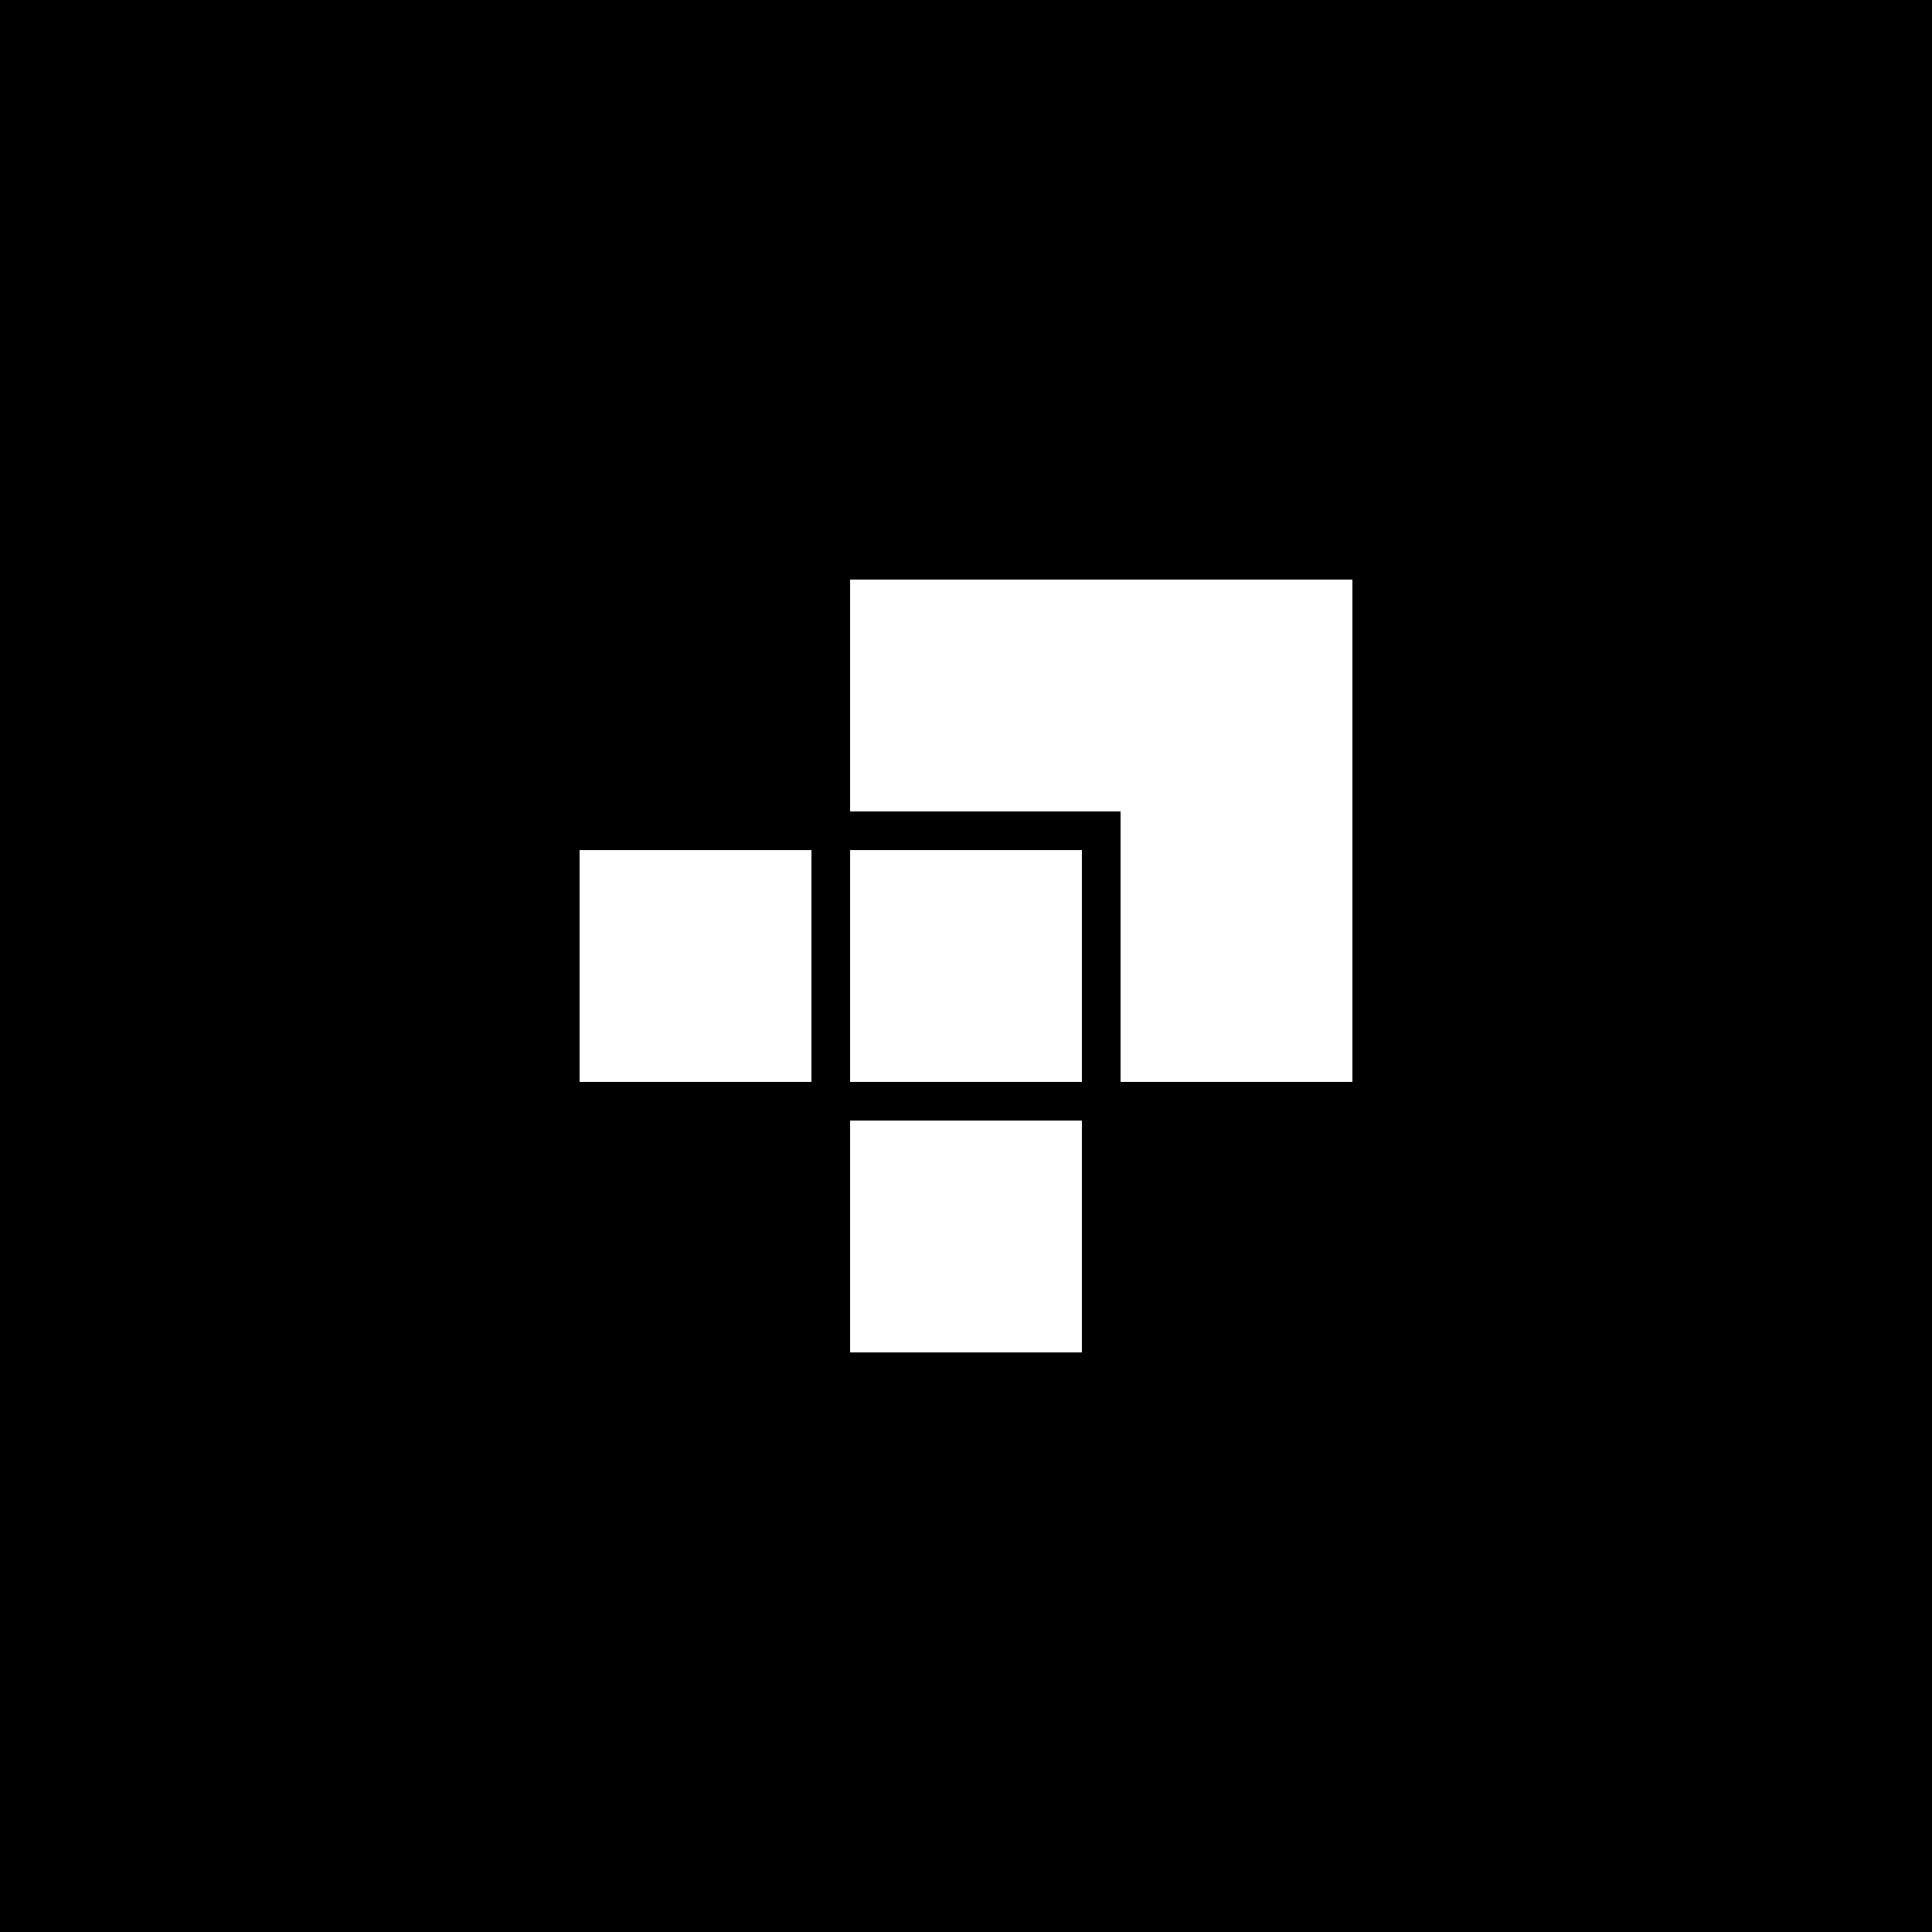
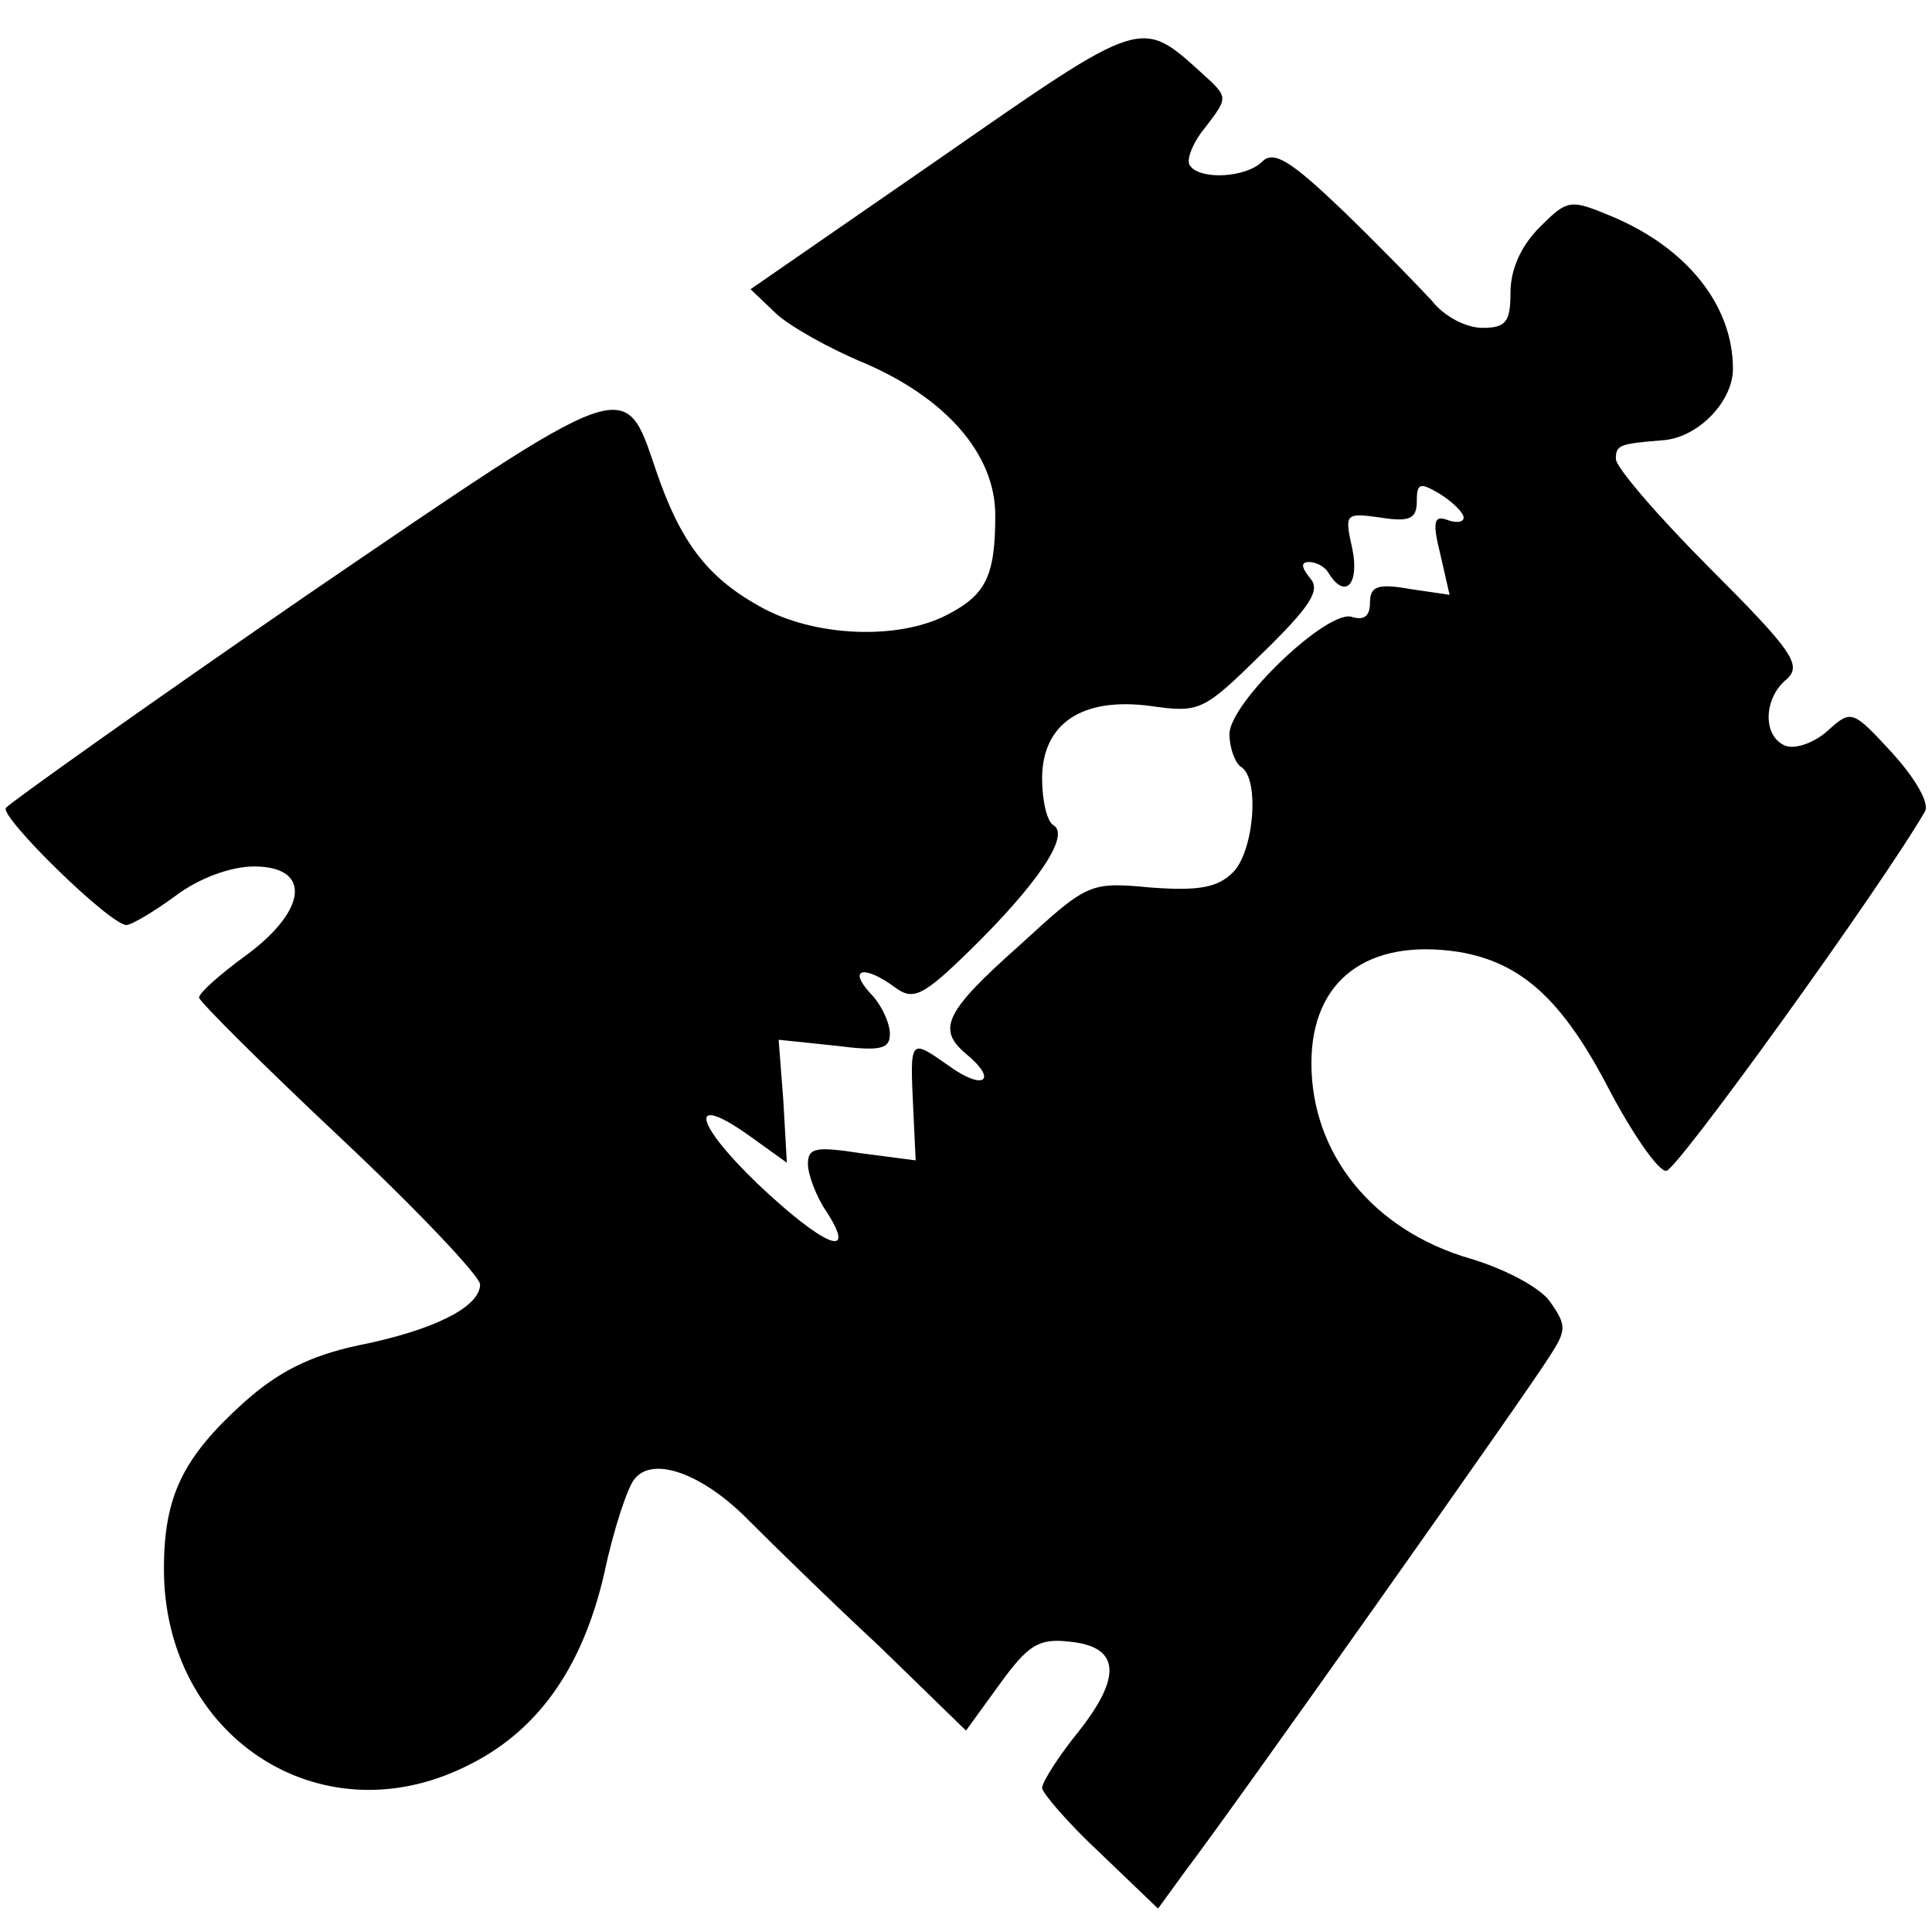
- <svg xmlns="http://www.w3.org/2000/svg" version="1.0" width="200pt" height="200pt" viewBox="0 0 200 200" preserveAspectRatio="xMidYMid meet">
-   <g transform="translate(0,200) scale(0.1,-0.1)" fill="#000000" stroke="none">
-     <path d="M0 1000 l0 -1000 1000 0 1000 0 0 1000 0 1000 -1000 0 -1000 0 0 -1000z m1400 140 l0 -260 -120 0 -120 0 0 140 0 140 -140 0 -140 0 0 120 0 120 260 0 260 0 0 -260z m-560 -140 l0 -120 -120 0 -120 0 0 120 0 120 120 0 120 0 0 -120z m280 0 l0 -120 -120 0 -120 0 0 120 0 120 120 0 120 0 0 -120z m0 -280 l0 -120 -120 0 -120 0 0 120 0 120 120 0 120 0 0 -120z" />
+ <svg xmlns="http://www.w3.org/2000/svg" version="1.0" width="165pt" height="165pt" viewBox="0 0 165 165" preserveAspectRatio="xMidYMid meet">
+   <g transform="translate(0,165) scale(0.1,-0.1)" fill="#000000" stroke="none">
+     <path d="M803 1515 l-162 -112 22 -21 c12 -11 46 -30 75 -42 70 -30 112 -78 112 -130 0 -52 -8 -68 -41 -85 -42 -22 -114 -19 -160 7 -45 25 -68 55 -89 117 -27 80 -22 81 -299 -108 -138 -95 -253 -177 -256 -181 -5 -8 89 -100 103 -100 4 0 23 11 42 25 20 15 47 25 67 25 49 0 46 -37 -7 -76 -22 -16 -40 -32 -40 -36 0 -3 54 -57 120 -119 66 -62 120 -119 120 -126 0 -19 -39 -39 -104 -52 -42 -9 -69 -23 -98 -49 -52 -47 -68 -80 -68 -142 0 -142 132 -230 257 -169 61 29 100 83 119 165 8 38 20 74 26 81 16 20 59 4 98 -36 20 -20 69 -68 111 -107 l74 -72 29 40 c24 33 33 39 59 36 43 -4 46 -29 8 -77 -17 -21 -31 -43 -31 -48 0 -4 22 -30 50 -56 l49 -47 24 33 c39 51 292 409 310 438 15 23 15 27 1 47 -8 12 -38 28 -68 37 -83 24 -136 89 -136 167 0 71 48 107 126 95 53 -9 88 -40 128 -117 20 -38 42 -70 49 -70 9 0 184 243 221 307 4 7 -8 28 -28 50 -34 37 -35 37 -55 19 -11 -10 -27 -16 -36 -13 -20 8 -19 41 1 57 13 12 5 24 -65 94 -45 45 -81 87 -81 94 0 12 3 13 40 16 30 2 60 33 60 61 0 54 -39 103 -103 130 -36 15 -38 15 -62 -9 -16 -16 -25 -36 -25 -56 0 -25 -4 -30 -24 -30 -14 0 -33 10 -43 23 -11 12 -45 47 -76 77 -44 42 -59 52 -69 42 -14 -14 -54 -16 -62 -3 -3 5 3 20 14 33 19 25 19 25 -3 45 -53 48 -50 49 -224 -72z m447 -307 c0 -4 -6 -5 -14 -2 -11 4 -13 -1 -6 -29 l8 -35 -34 5 c-28 5 -34 2 -34 -12 0 -11 -5 -15 -15 -12 -20 8 -105 -73 -105 -100 0 -12 5 -25 10 -28 16 -10 11 -72 -7 -90 -13 -13 -29 -16 -70 -13 -53 5 -54 4 -113 -50 -63 -56 -70 -71 -45 -92 28 -23 15 -32 -15 -10 -33 23 -33 24 -30 -38 l2 -43 -46 6 c-39 6 -46 5 -46 -9 0 -9 7 -28 16 -41 27 -42 -3 -29 -59 24 -55 53 -59 78 -7 41 l32 -23 -3 53 -4 52 48 -5 c39 -5 47 -3 47 10 0 9 -7 25 -17 35 -19 21 -5 24 21 5 16 -12 24 -8 65 32 56 55 85 97 71 106 -6 3 -10 22 -10 40 0 47 34 70 93 62 42 -6 45 -4 95 45 41 40 50 54 41 64 -8 10 -8 14 -1 14 6 0 14 -4 17 -10 14 -22 26 -9 20 21 -7 31 -6 31 24 27 25 -4 31 -1 31 14 0 16 3 16 20 6 11 -7 20 -16 20 -20z" />
  </g>
</svg>
